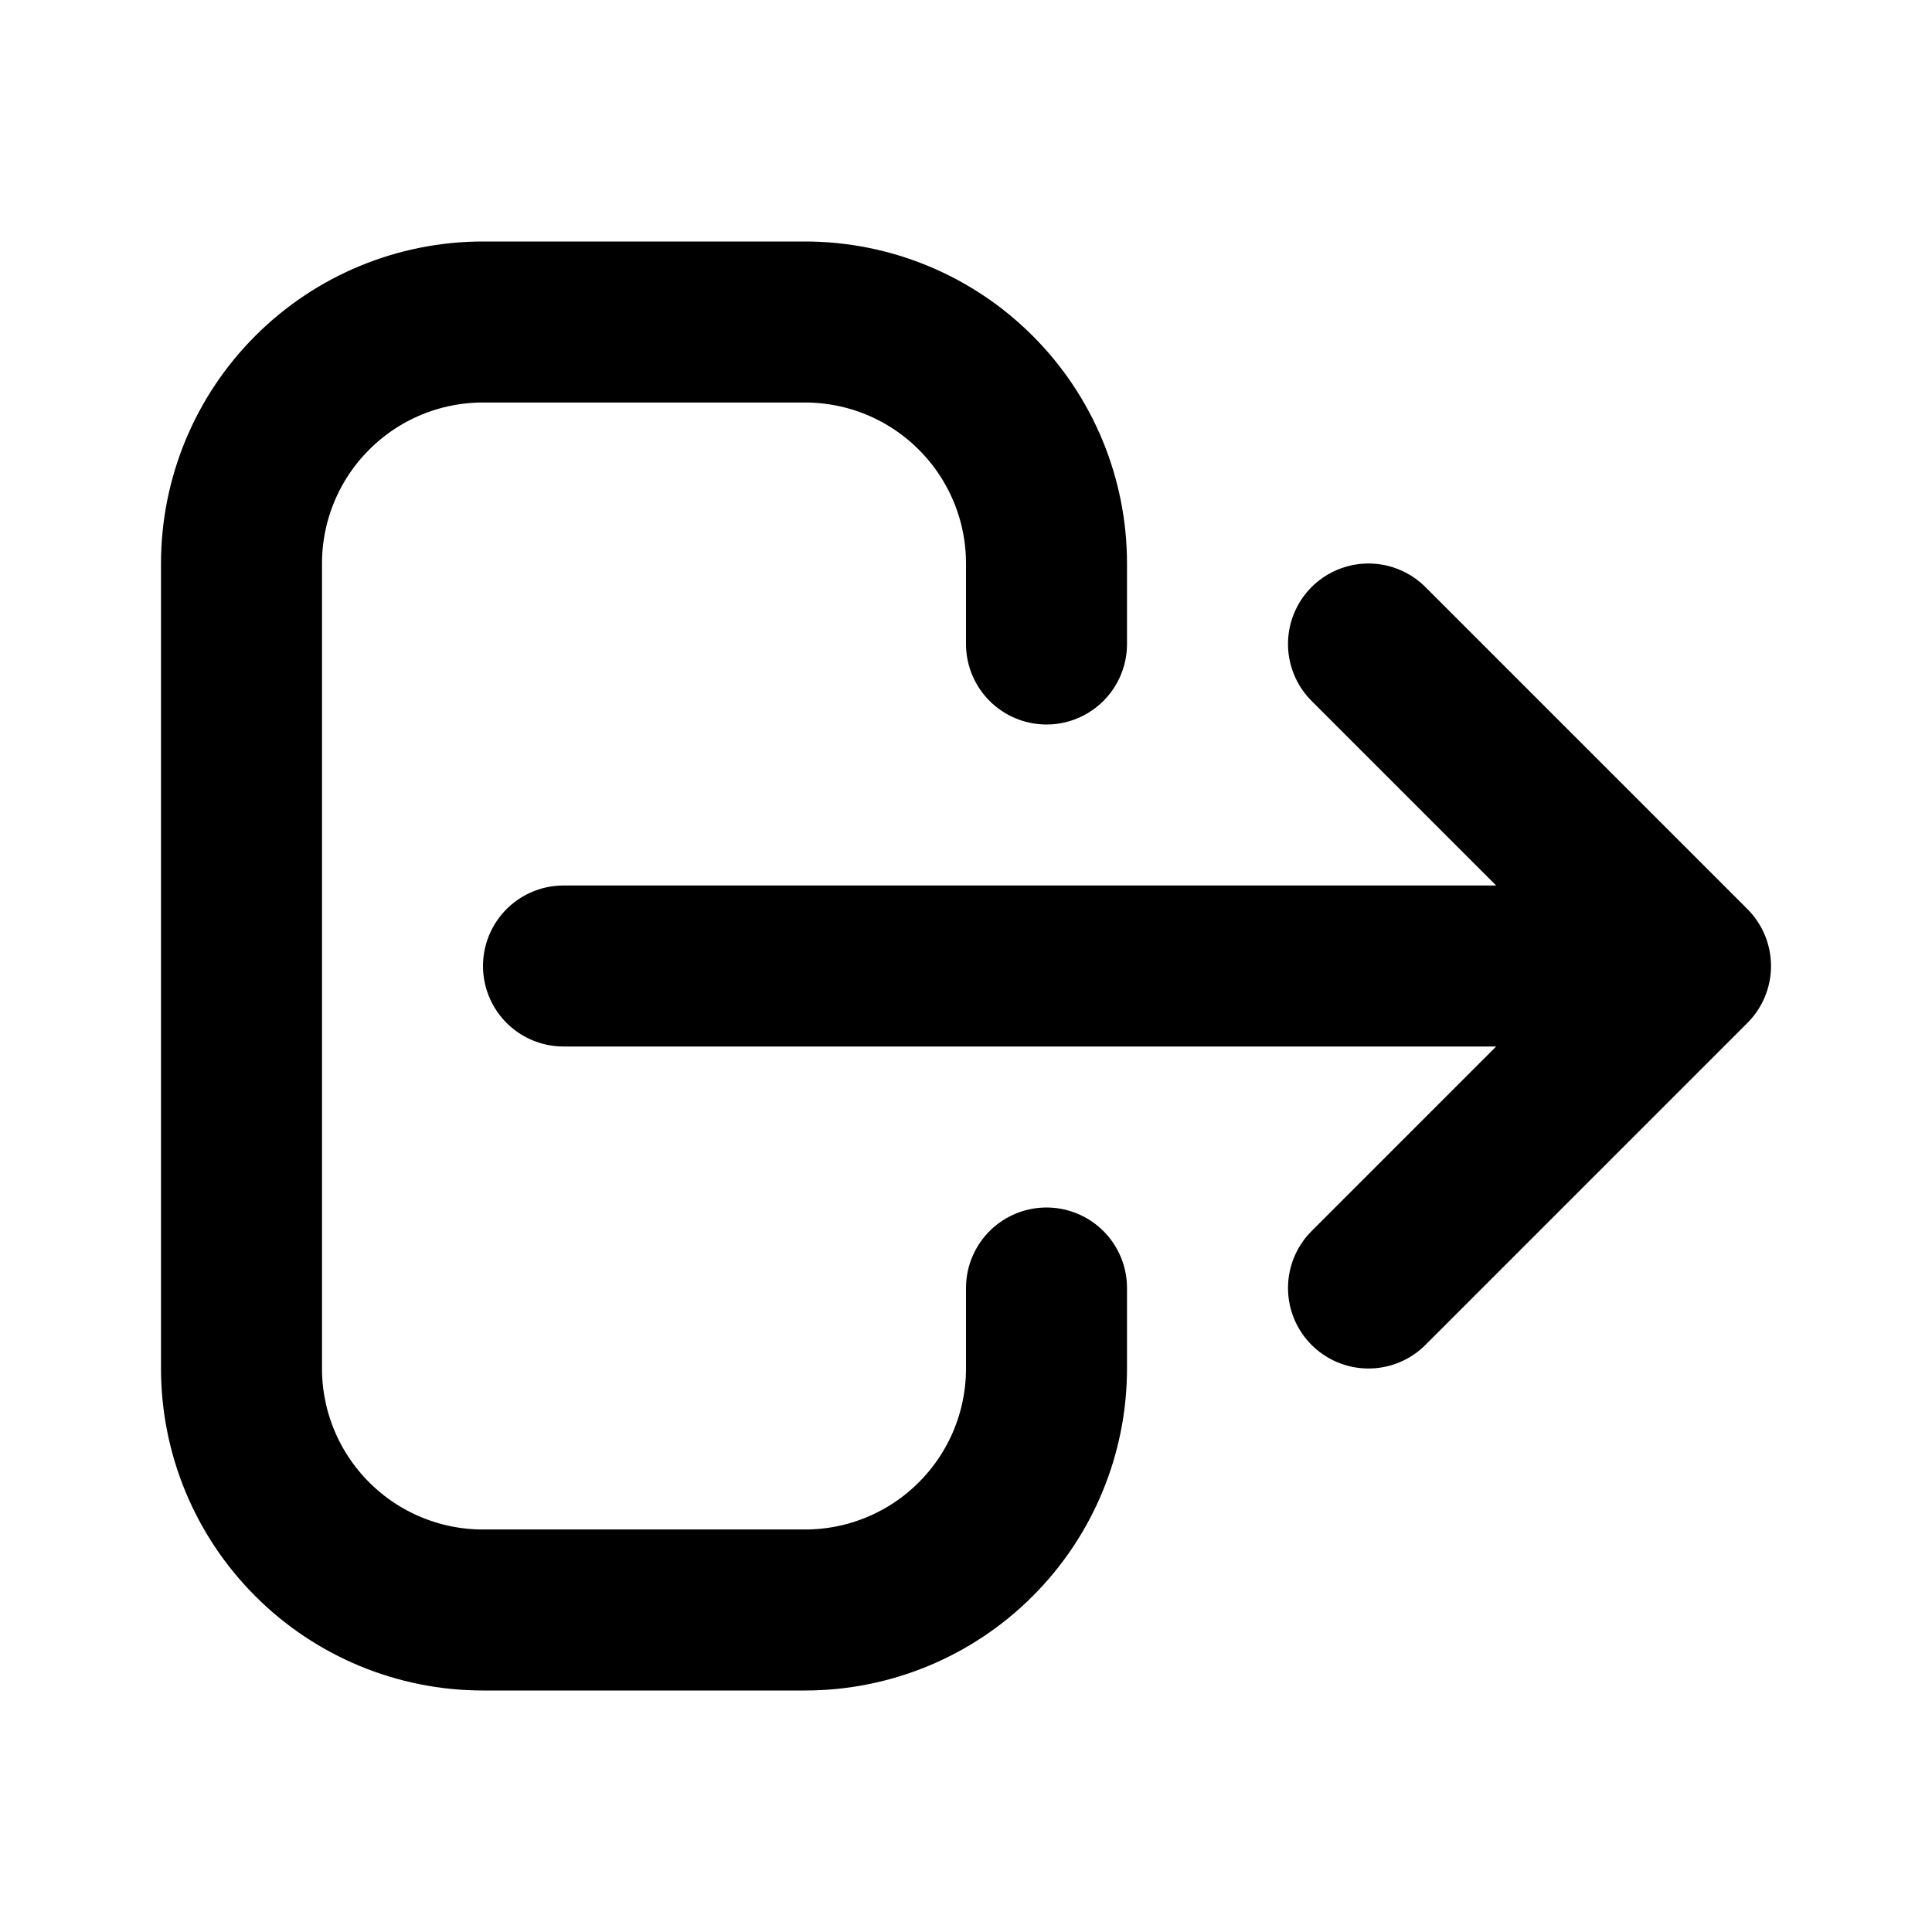
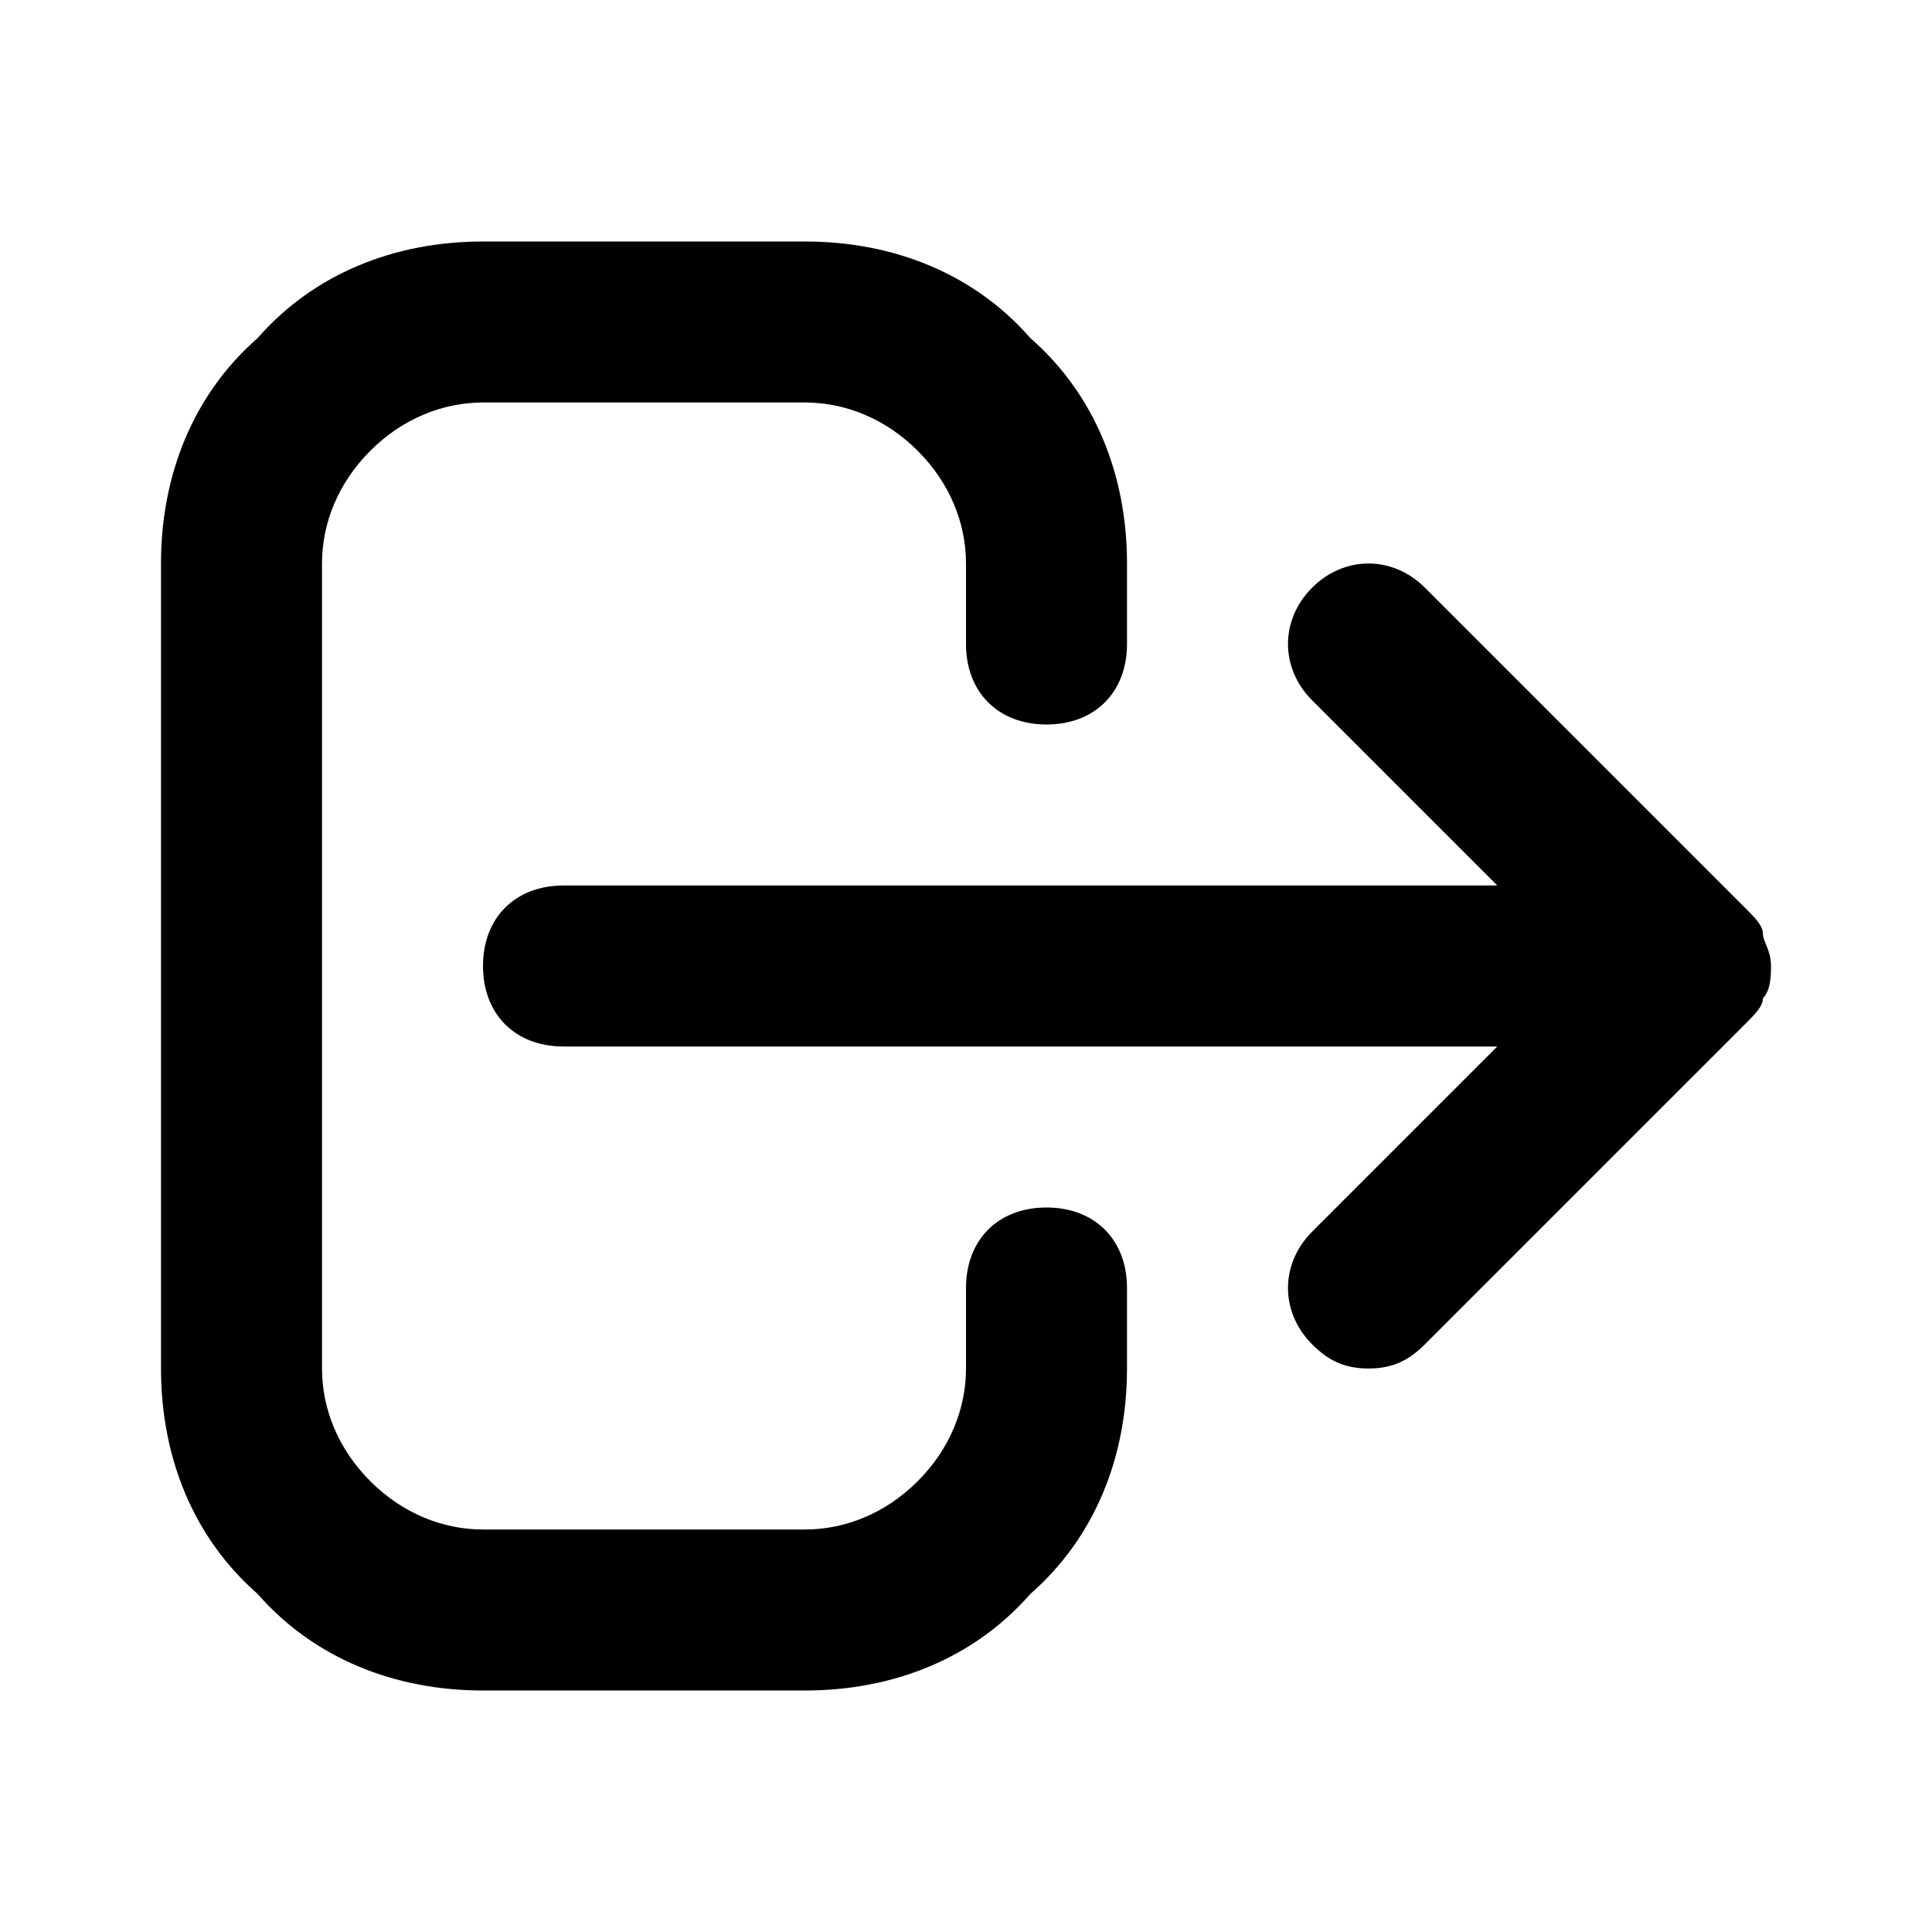
- <svg xmlns="http://www.w3.org/2000/svg" width="24" height="24" viewBox="0 0 24 24" fill="none">
-   <path d="M17 16L21 12M21 12L17 8M21 12H7M13 16V17C13 17.796 12.684 18.559 12.121 19.121C11.559 19.684 10.796 20 10 20H6C5.204 20 4.441 19.684 3.879 19.121C3.316 18.559 3 17.796 3 17V7C3 6.204 3.316 5.441 3.879 4.879C4.441 4.316 5.204 4 6 4H10C10.796 4 11.559 4.316 12.121 4.879C12.684 5.441 13 6.204 13 7V8" stroke="black" stroke-width="2" stroke-linecap="round" stroke-linejoin="round" />
+ <svg xmlns="http://www.w3.org/2000/svg" version="1.1" id="Слой_1" x="0px" y="0px" viewBox="0 0 24 24" style="enable-background:new 0 0 24 24;" xml:space="preserve">
+   <g>
+     <path d="M10,21H6c-1.1,0-2.1-0.4-2.8-1.2C2.4,19.1,2,18.1,2,17V7c0-1.1,0.4-2.1,1.2-2.8C3.9,3.4,4.9,3,6,3h4c1.1,0,2.1,0.4,2.8,1.2   C13.6,4.9,14,5.9,14,7v1c0,0.6-0.4,1-1,1c-0.6,0-1-0.4-1-1V7c0-0.5-0.2-1-0.6-1.4C11,5.2,10.5,5,10,5H6C5.5,5,5,5.2,4.6,5.6   C4.2,6,4,6.5,4,7v10c0,0.5,0.2,1,0.6,1.4C5,18.8,5.5,19,6,19h4c0.5,0,1-0.2,1.4-0.6C11.8,18,12,17.5,12,17v-1c0-0.6,0.4-1,1-1   c0.6,0,1,0.4,1,1v1c0,1.1-0.4,2.1-1.2,2.8C12.1,20.6,11.1,21,10,21z M17,17c-0.3,0-0.5-0.1-0.7-0.3c-0.4-0.4-0.4-1,0-1.4l2.3-2.3H7   c-0.6,0-1-0.4-1-1s0.4-1,1-1h11.6l-2.3-2.3c-0.4-0.4-0.4-1,0-1.4s1-0.4,1.4,0l4,4c0.1,0.1,0.2,0.2,0.2,0.3c0,0.1,0.1,0.2,0.1,0.4   l0,0c0,0,0,0,0,0l0,0c0,0.1,0,0.3-0.1,0.4c0,0.1-0.1,0.2-0.2,0.3l-4,4C17.5,16.9,17.3,17,17,17z" />
+   </g>
</svg>
